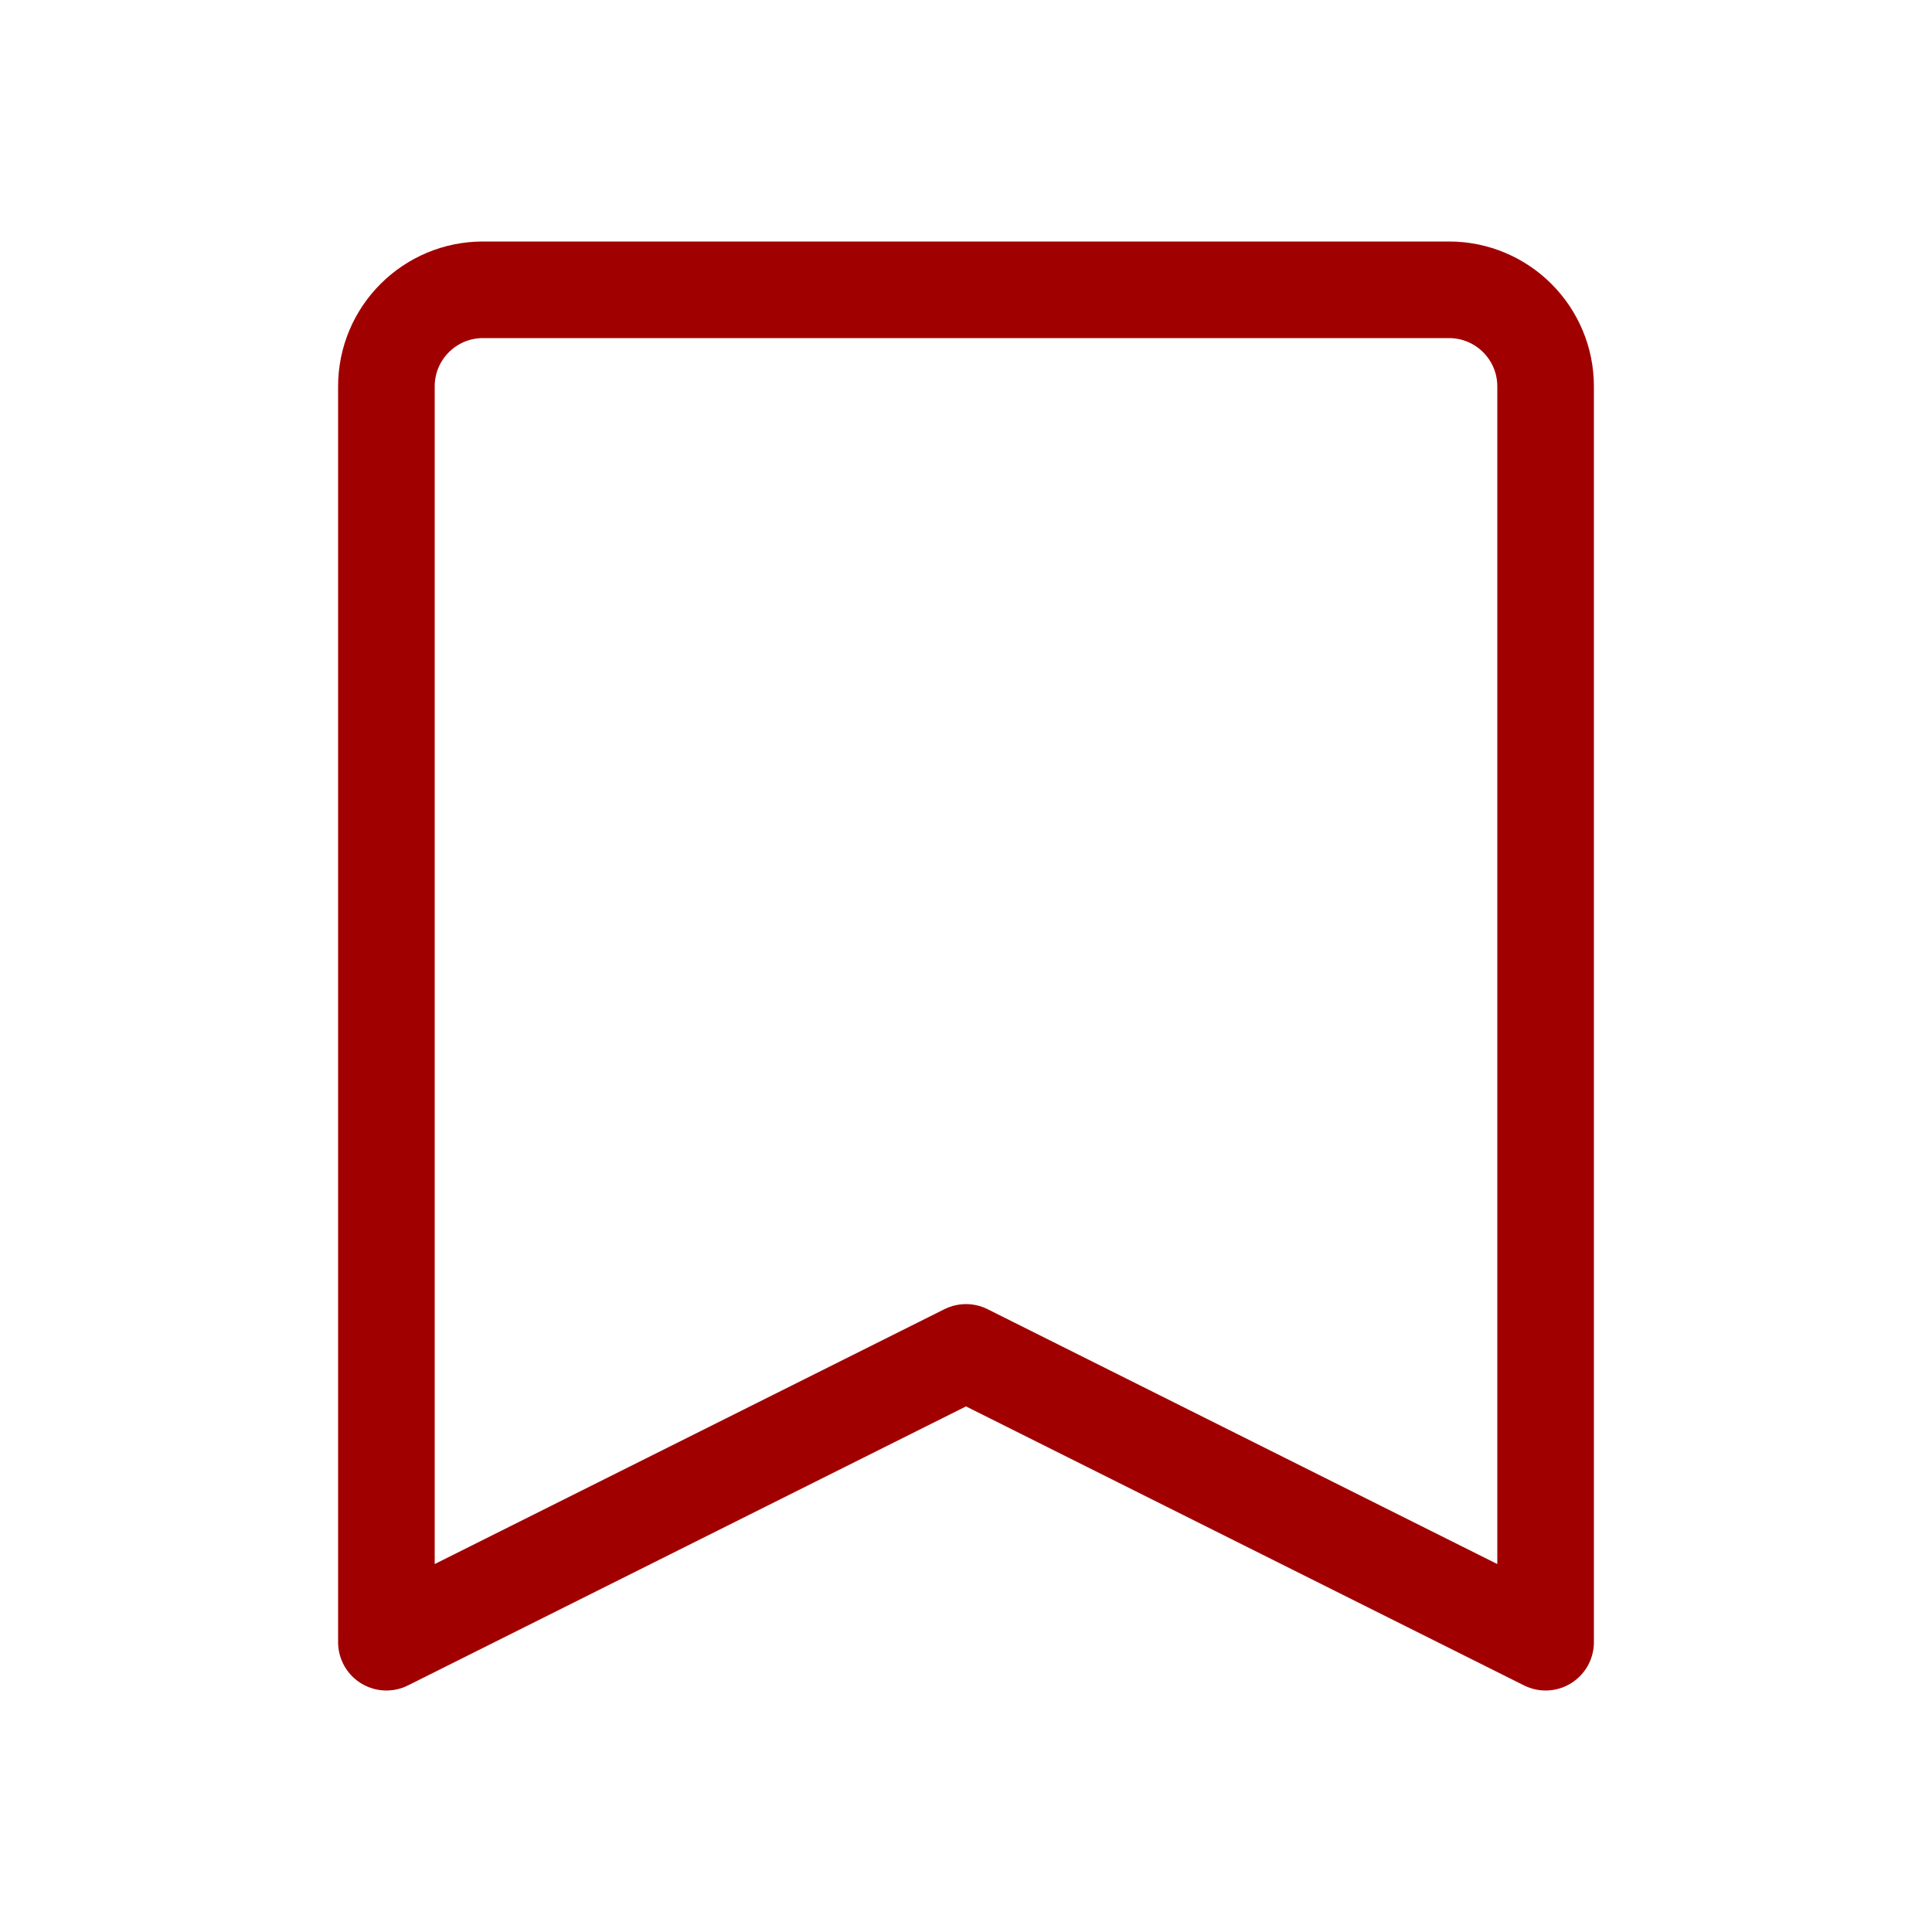
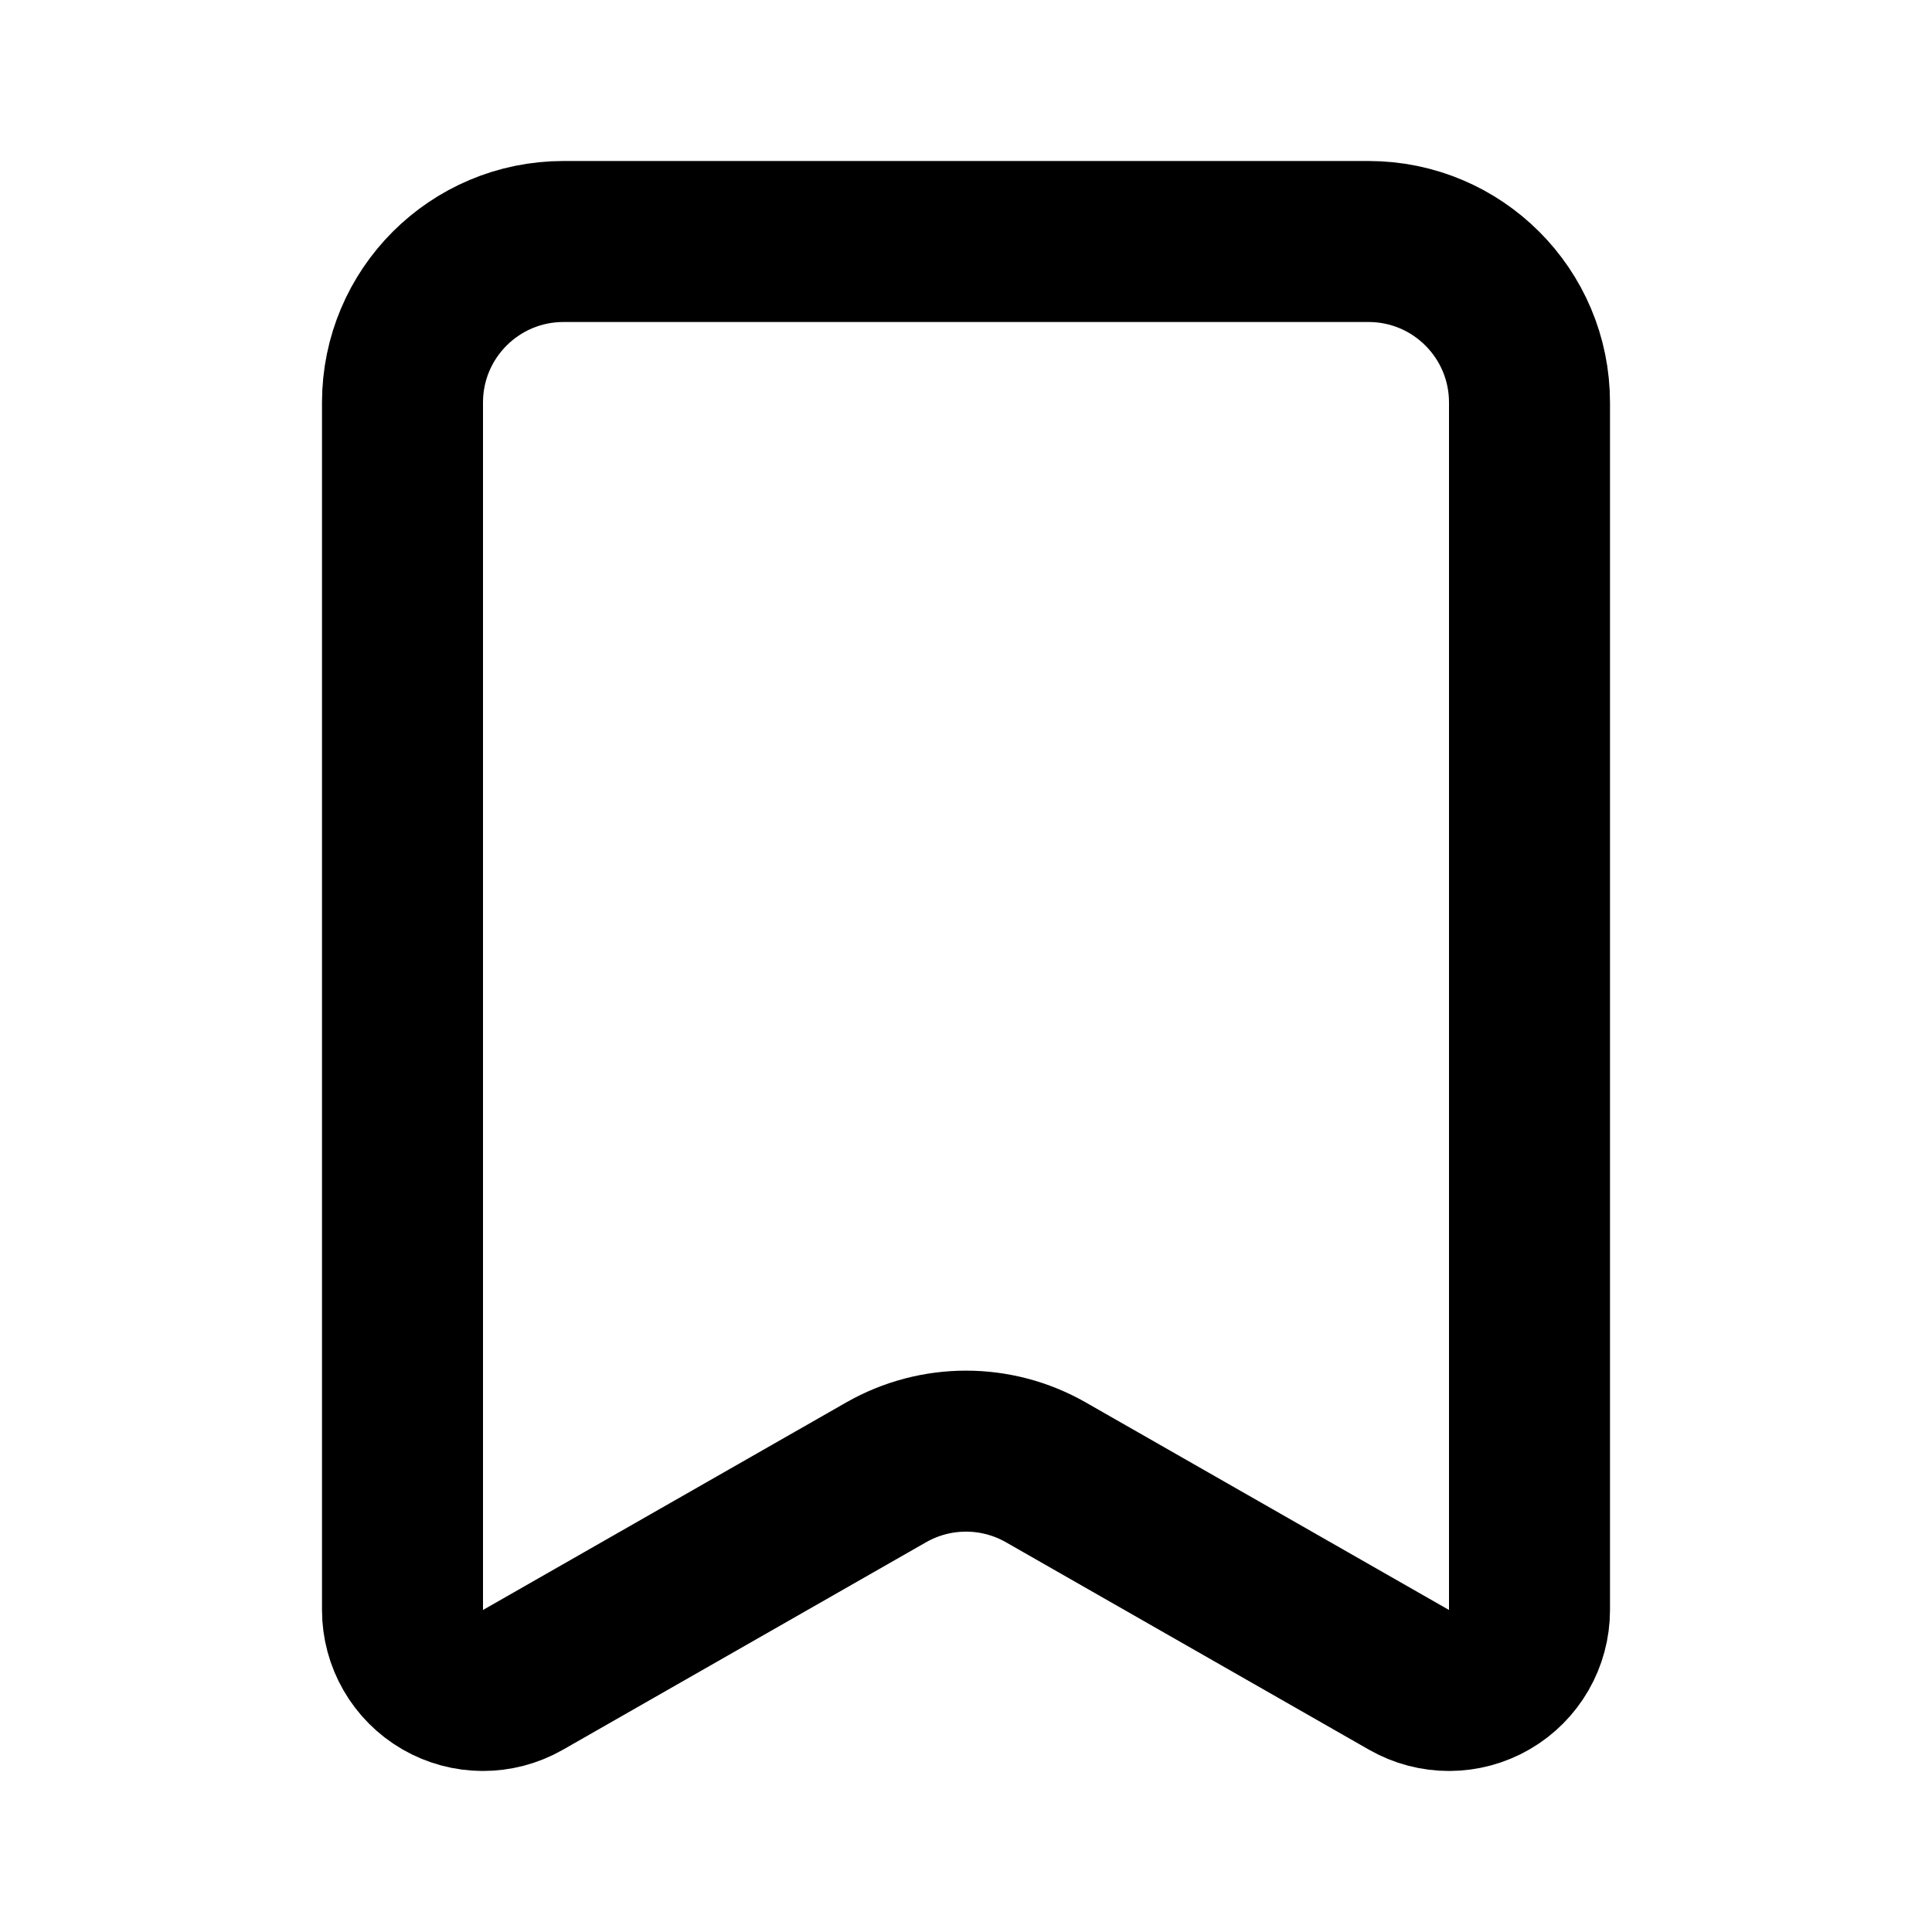
- <svg xmlns="http://www.w3.org/2000/svg" viewBox="0 0 200 200" fill="none">
-   <path d="M50 30h100a10 10 0 0110 10v130l-60-30-60 30V40a10 10 0 0110-10z" stroke="#A10000" stroke-width="10" fill="none" stroke-linejoin="round" />
+ <svg xmlns="http://www.w3.org/2000/svg" class="lucide lucide-bookmark" width="24" height="24" viewBox="0 0 24 24" fill="none" stroke="currentColor" stroke-width="2" stroke-linecap="round" stroke-linejoin="round">
+   <path d="M17 3a2 2 0 0 1 2 2v15a1 1 0 0 1-1.496.868l-4.512-2.578a2 2 0 0 0-1.984 0l-4.512 2.578A1 1 0 0 1 5 20V5a2 2 0 0 1 2-2z" />
</svg>
